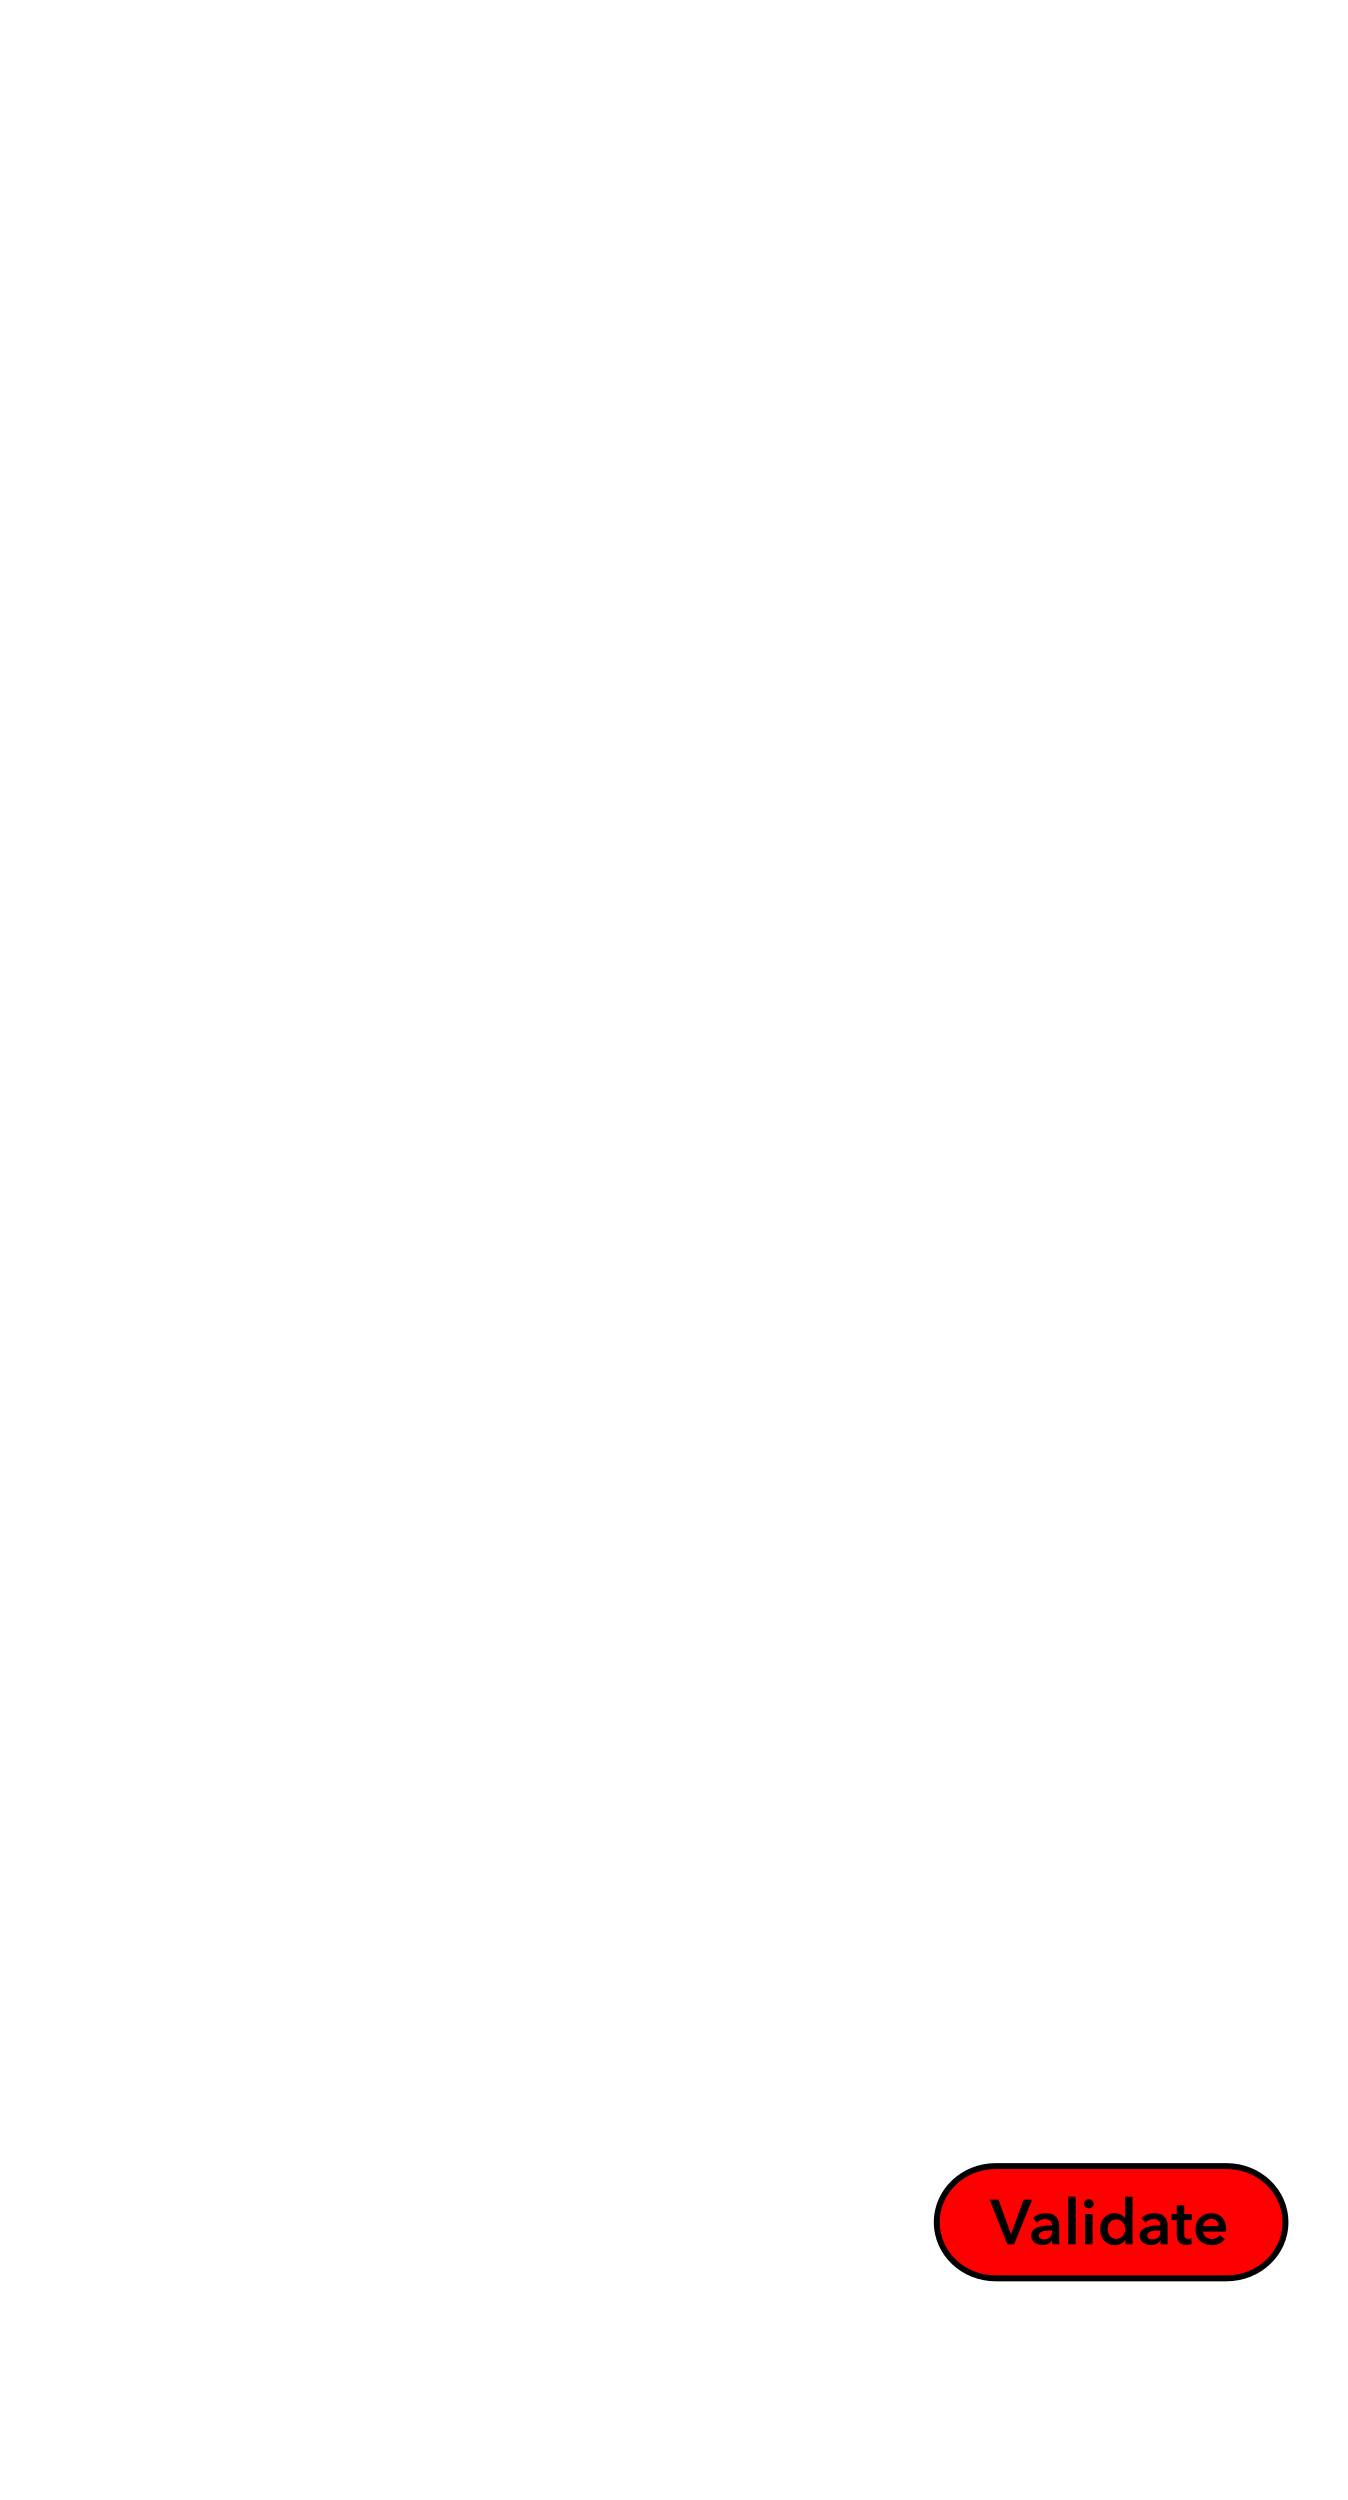
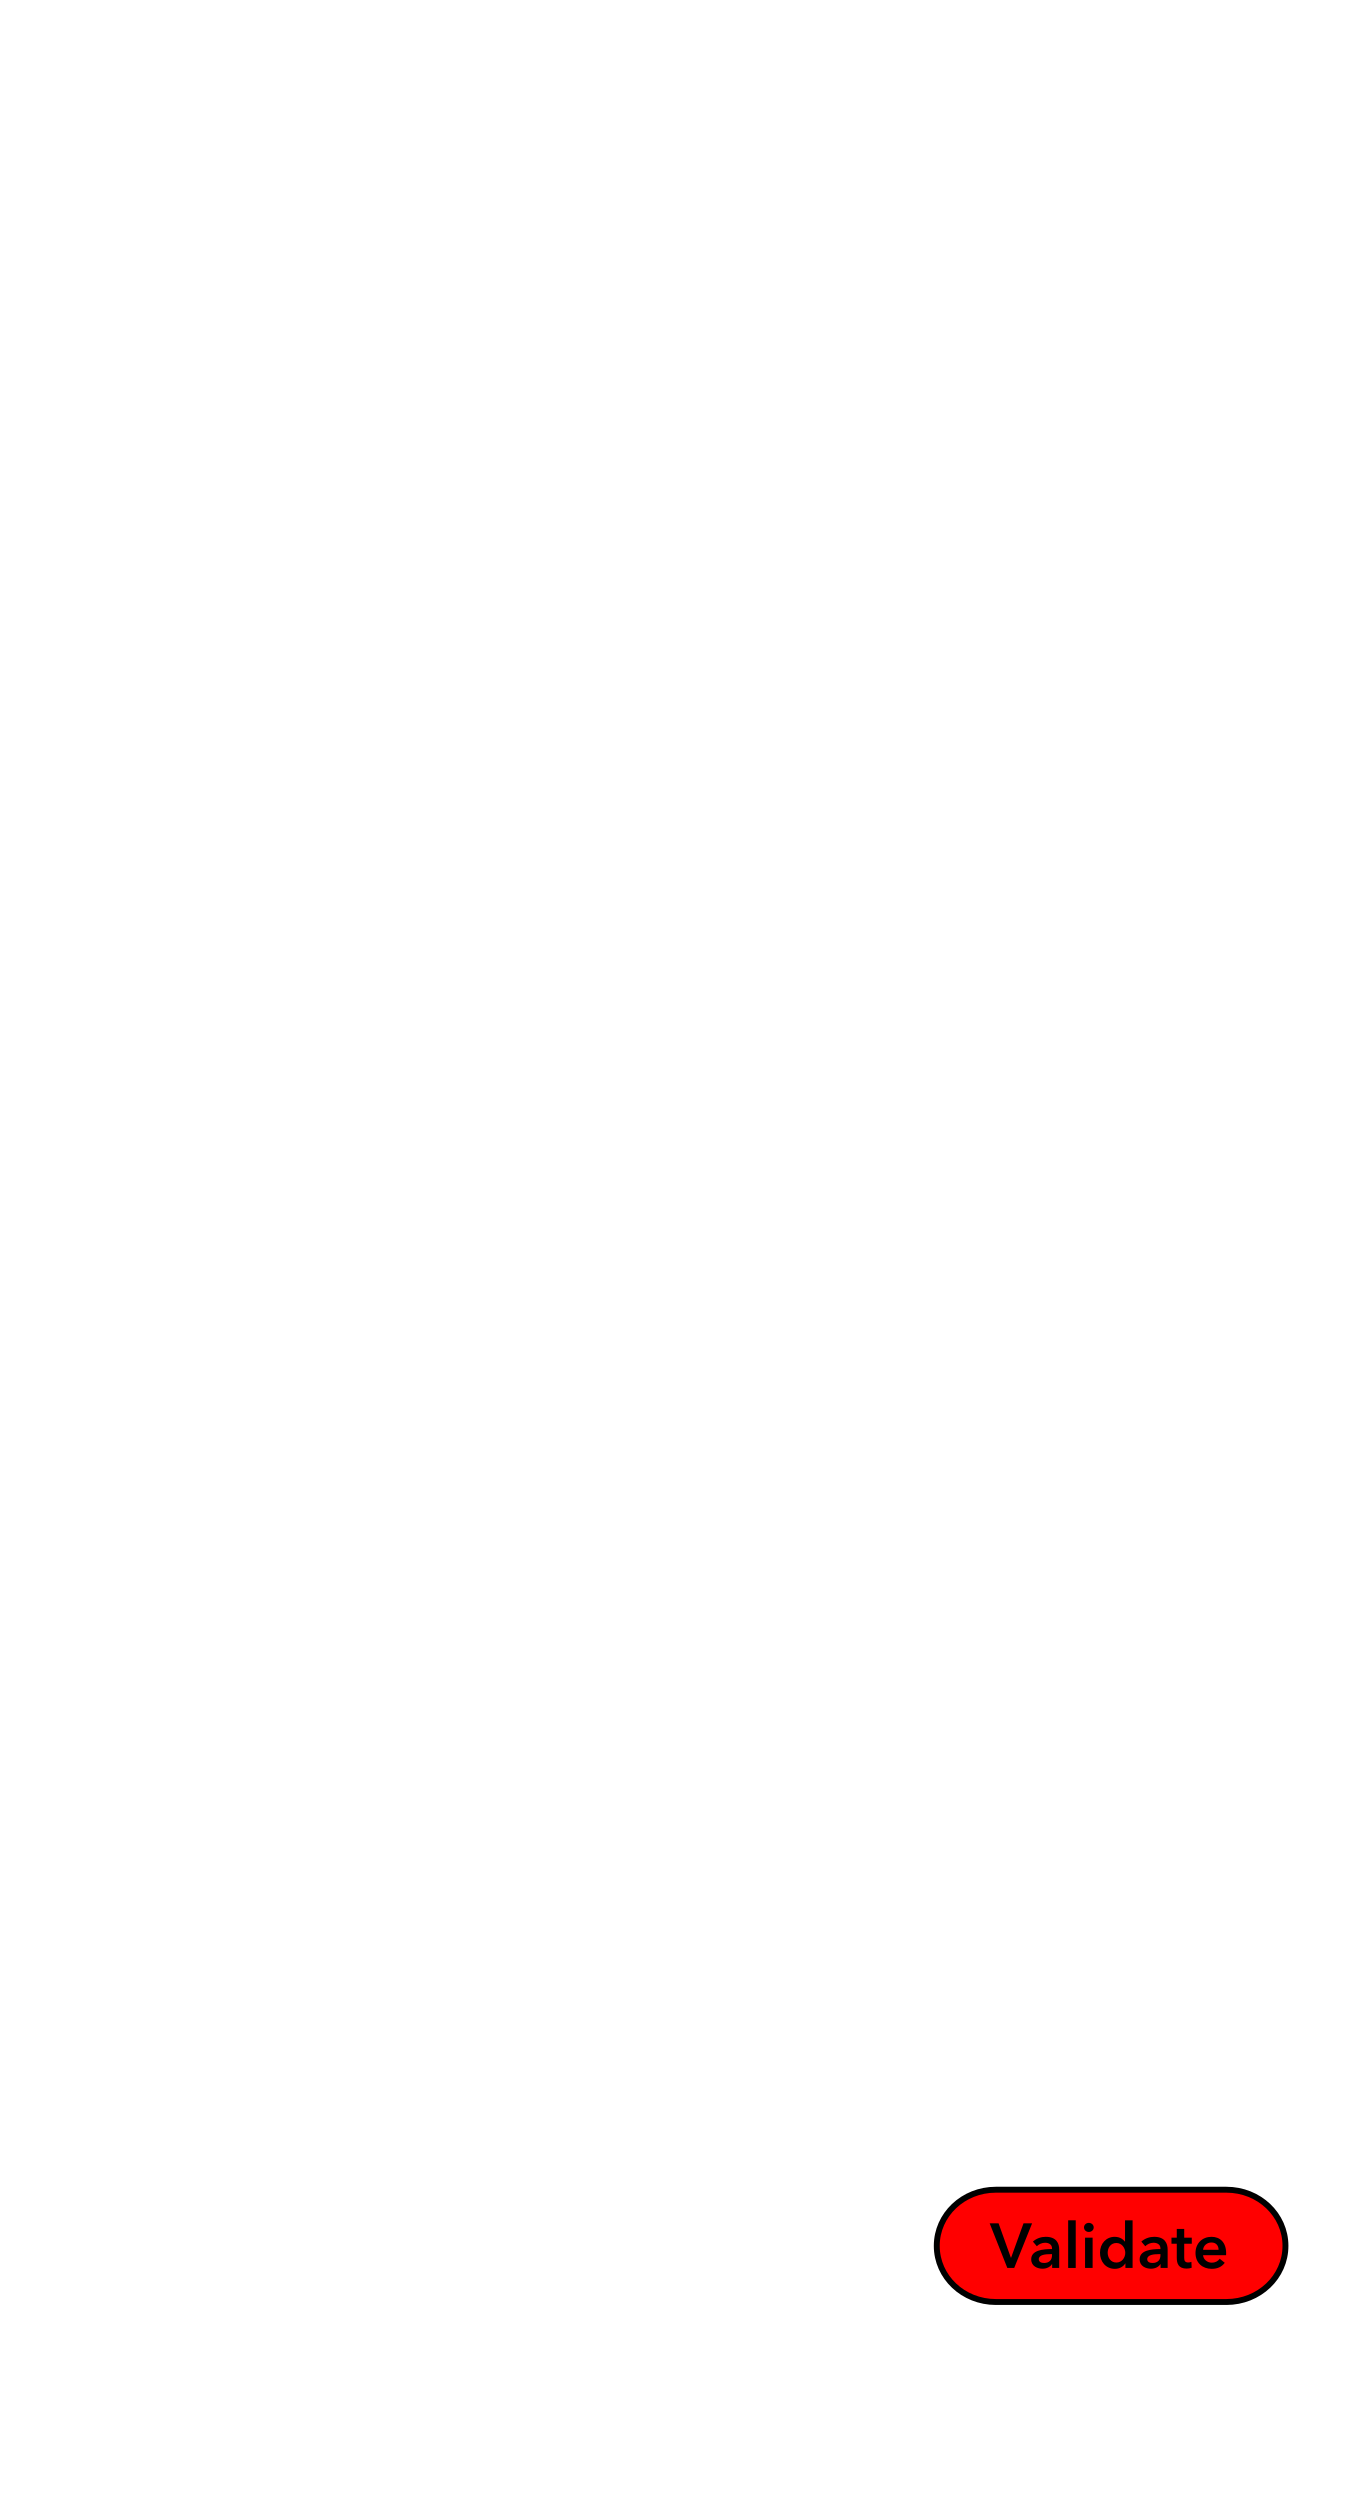
<svg xmlns="http://www.w3.org/2000/svg" xmlns:xlink="http://www.w3.org/1999/xlink" width="228" height="423" id="svg2" version="1.1">
  <defs id="defs4">
    <pattern xlink:href="#Strips1_1-7-5" id="pattern9313-9-8" patternTransform="matrix(0.7876425,1.340715,-9.510596,5.396273,930,-882.2932)" />
    <pattern id="Strips1_1-7-5" patternTransform="translate(0,0) scale(10,10)" height="1" width="2" patternUnits="userSpaceOnUse">
      <rect id="rect8592-4-2" height="2" width="1" y="-0.5" x="0" style="fill:black;stroke:none" />
    </pattern>
  </defs>
  <g transform="translate(0,-763.3622)" id="layer1" style="display:inline">
-     <g id="export-button-validate-on" transform="translate(-642,1241.362)" style="display:inline;enable-background:new">
+     <g id="export-button-validate-on" transform="translate(-642,1245.362)" style="display:inline;enable-background:new">
      <path id="rect2112" style="color:#000000;clip-rule:nonzero;display:inline;overflow:visible;visibility:visible;isolation:auto;mix-blend-mode:normal;color-interpolation:sRGB;color-interpolation-filters:linearRGB;solid-color:#000000;solid-opacity:1;fill:#ff0000;fill-opacity:1;fill-rule:nonzero;stroke:#000000;stroke-width:1;stroke-linecap:round;stroke-linejoin:round;stroke-miterlimit:4;stroke-dasharray:none;stroke-dashoffset:0;stroke-opacity:1;marker:none;color-rendering:auto;image-rendering:auto;shape-rendering:auto;text-rendering:auto;enable-background:accumulate" d="m 810.5,-111.5 h 39 c 5.54,0 10,4.237 10,9.5 0,5.263 -4.46,9.5 -10,9.5 h -39 c -5.54,0 -10,-4.237 -10,-9.5 0,-5.263 4.46,-9.5 10,-9.5 z" />
      <g aria-label="Validate" id="text2116" style="font-style:normal;font-variant:normal;font-weight:600;font-stretch:normal;font-size:10.667px;line-height:0%;font-family:sans-serif;-inkscape-font-specification:'Avenir Next LT Pro Semi-Bold';text-align:center;letter-spacing:0px;word-spacing:0px;text-anchor:middle;display:inline;fill:#000000;fill-opacity:1;stroke:none;enable-background:new">
        <path d="m 812.439,-98.261 h 1.163 l 3.029,-7.552 h -1.451 l -2.101,5.813 h -0.043 l -2.08,-5.813 h -1.504 z" style="font-style:normal;font-variant:normal;font-weight:600;font-stretch:normal;font-size:10.667px;line-height:1.25;font-family:'Avenir Next LT Pro';-inkscape-font-specification:'Avenir Next LT Pro Semi-Bold';fill:#000000" id="path60740" />
        <path d="m 820.023,-98.261 h 1.195 V -101.376 c 0,-1.024 -0.448,-2.155 -2.283,-2.155 -0.779,0 -1.589,0.277 -2.165,0.811 l 0.661,0.779 c 0.331,-0.331 0.853,-0.587 1.397,-0.587 0.64,0 1.173,0.309 1.173,0.939 v 0.128 c -1.6,0 -3.52,0.213 -3.52,1.739 0,1.195 1.099,1.589 1.92,1.589 0.725,0 1.333,-0.331 1.589,-0.779 h 0.032 z m -0.021,-2.155 c 0,0.811 -0.469,1.312 -1.344,1.312 -0.437,0 -0.896,-0.149 -0.896,-0.64 0,-0.757 1.141,-0.853 1.952,-0.853 h 0.288 z" style="font-style:normal;font-variant:normal;font-weight:600;font-stretch:normal;font-size:10.667px;line-height:1.25;font-family:'Avenir Next LT Pro';-inkscape-font-specification:'Avenir Next LT Pro Semi-Bold';fill:#000000" id="path60742" />
        <path d="m 822.733,-98.261 h 1.28 v -8.064 h -1.28 z" style="font-style:normal;font-variant:normal;font-weight:600;font-stretch:normal;font-size:10.667px;line-height:1.25;font-family:'Avenir Next LT Pro';-inkscape-font-specification:'Avenir Next LT Pro Semi-Bold';fill:#000000" id="path60744" />
        <path d="m 825.591,-98.261 h 1.28 v -5.12 h -1.28 z m -0.181,-6.859 c 0,0.405 0.341,0.768 0.811,0.768 0.469,0 0.832,-0.331 0.832,-0.768 0,-0.437 -0.363,-0.768 -0.832,-0.768 -0.469,0 -0.811,0.363 -0.811,0.768 z" style="font-style:normal;font-variant:normal;font-weight:600;font-stretch:normal;font-size:10.667px;line-height:1.25;font-family:'Avenir Next LT Pro';-inkscape-font-specification:'Avenir Next LT Pro Semi-Bold';fill:#000000" id="path60746" />
        <path d="m 833.634,-106.325 h -1.28 v 3.595 h -0.032 c -0.267,-0.331 -0.779,-0.8 -1.717,-0.8 -1.461,0 -2.485,1.173 -2.485,2.688 0,1.493 0.96,2.731 2.517,2.731 0.715,0 1.408,-0.331 1.76,-0.917 h 0.021 v 0.768 h 1.216 z m -4.213,5.483 c 0,-0.8 0.48,-1.643 1.472,-1.643 0.939,0 1.504,0.864 1.504,1.664 0,0.8 -0.565,1.643 -1.504,1.643 -0.992,0 -1.472,-0.864 -1.472,-1.664 z" style="font-style:normal;font-variant:normal;font-weight:600;font-stretch:normal;font-size:10.667px;line-height:1.25;font-family:'Avenir Next LT Pro';-inkscape-font-specification:'Avenir Next LT Pro Semi-Bold';fill:#000000" id="path60748" />
        <path d="m 838.37,-98.261 h 1.195 V -101.376 c 0,-1.024 -0.448,-2.155 -2.283,-2.155 -0.779,0 -1.589,0.277 -2.165,0.811 l 0.661,0.779 c 0.331,-0.331 0.853,-0.587 1.397,-0.587 0.64,0 1.173,0.309 1.173,0.939 v 0.128 c -1.6,0 -3.52,0.213 -3.52,1.739 0,1.195 1.099,1.589 1.92,1.589 0.725,0 1.333,-0.331 1.589,-0.779 h 0.032 z m -0.021,-2.155 c 0,0.811 -0.469,1.312 -1.344,1.312 -0.437,0 -0.896,-0.149 -0.896,-0.64 0,-0.757 1.141,-0.853 1.952,-0.853 h 0.288 z" style="font-style:normal;font-variant:normal;font-weight:600;font-stretch:normal;font-size:10.667px;line-height:1.25;font-family:'Avenir Next LT Pro';-inkscape-font-specification:'Avenir Next LT Pro Semi-Bold';fill:#000000" id="path60750" />
        <path d="m 841.111,-102.357 v 2.389 c 0,0.981 0.309,1.813 1.664,1.813 0.288,0 0.629,-0.053 0.853,-0.139 l -0.043,-1.003 c -0.149,0.075 -0.373,0.107 -0.544,0.107 -0.565,0 -0.672,-0.331 -0.672,-0.789 v -2.379 h 1.28 v -1.024 h -1.28 v -1.483 h -1.259 v 1.483 h -0.896 v 1.024 z" style="font-style:normal;font-variant:normal;font-weight:600;font-stretch:normal;font-size:10.667px;line-height:1.25;font-family:'Avenir Next LT Pro';-inkscape-font-specification:'Avenir Next LT Pro Semi-Bold';fill:#000000" id="path60752" />
        <path d="m 845.559,-101.333 c 0.053,-0.715 0.661,-1.237 1.419,-1.237 0.832,0 1.205,0.576 1.205,1.237 z m 3.904,0.576 c 0,-1.845 -1.045,-2.773 -2.475,-2.773 -1.547,0 -2.709,1.088 -2.709,2.741 0,1.664 1.173,2.677 2.752,2.677 0.971,0 1.696,-0.341 2.197,-1.024 l -0.853,-0.683 c -0.288,0.405 -0.715,0.661 -1.355,0.661 -0.747,0 -1.408,-0.533 -1.461,-1.259 h 3.893 c 0.011,-0.117 0.011,-0.224 0.011,-0.341 z" style="font-style:normal;font-variant:normal;font-weight:600;font-stretch:normal;font-size:10.667px;line-height:1.25;font-family:'Avenir Next LT Pro';-inkscape-font-specification:'Avenir Next LT Pro Semi-Bold';fill:#000000" id="path60754" />
      </g>
    </g>
  </g>
</svg>
